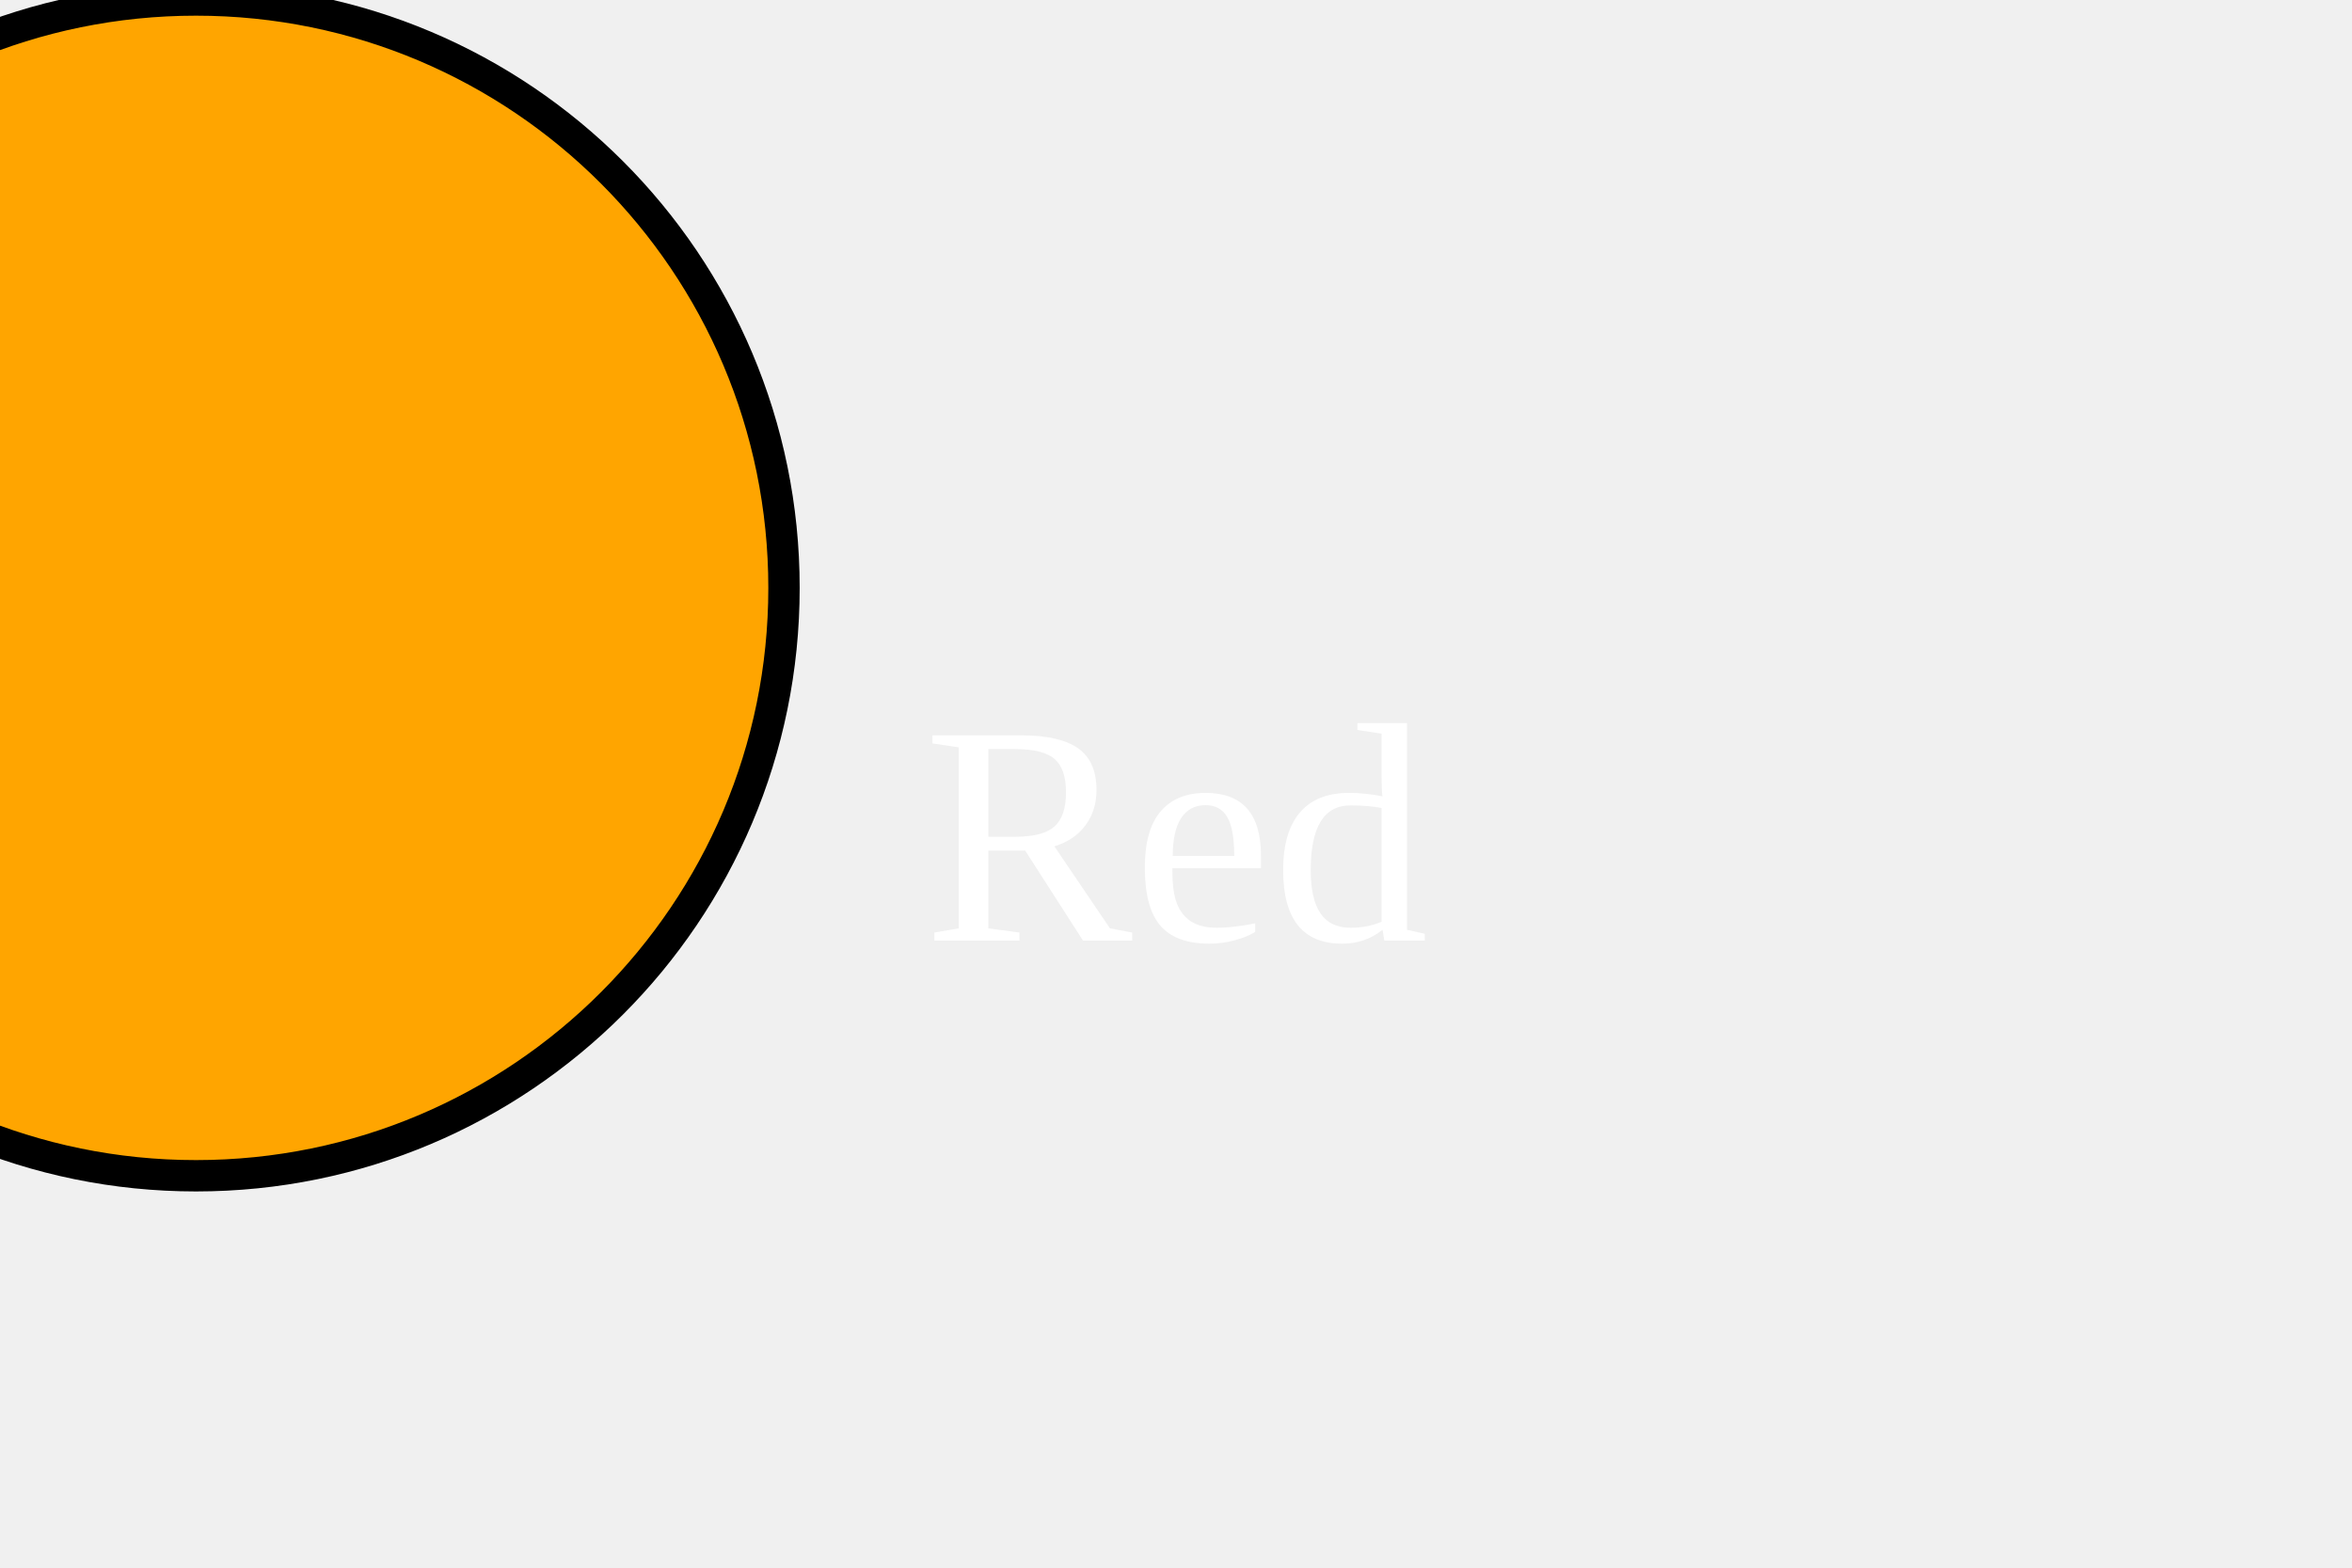
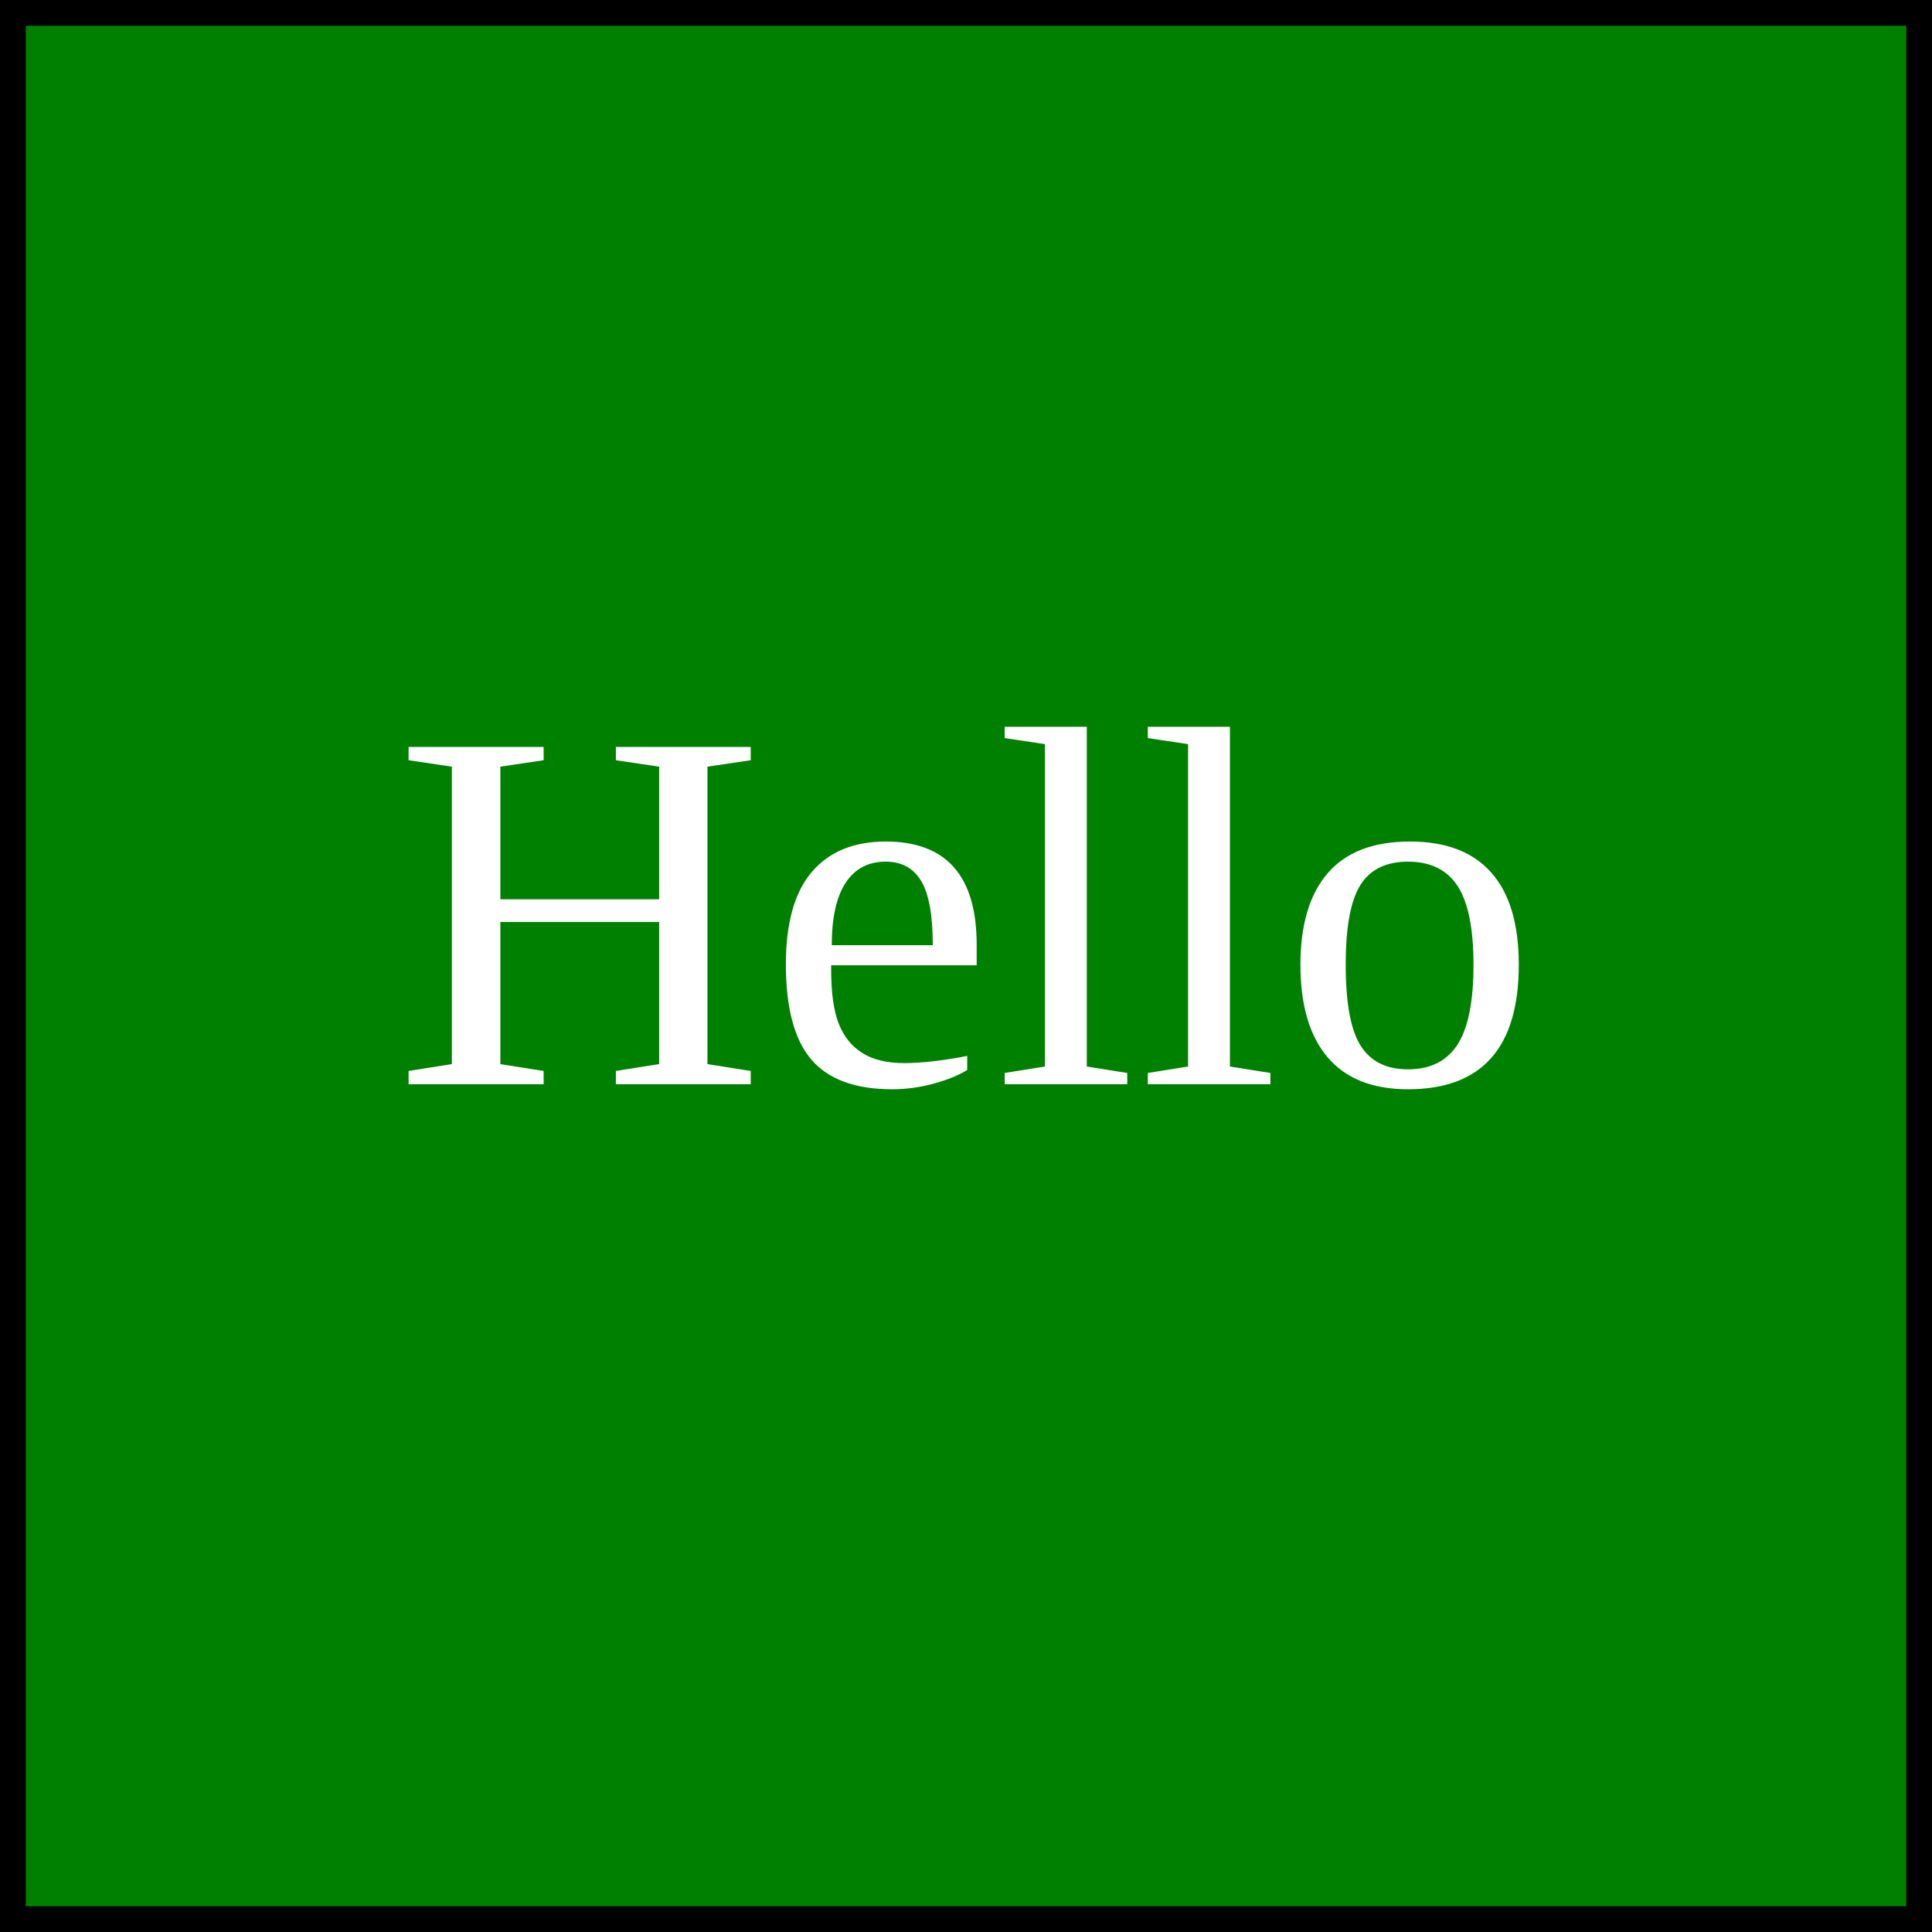
- <svg xmlns="http://www.w3.org/2000/svg" width="300" height="200" version="1.1">
-   <circle cx="25" cy="75" r="75" stroke="black" fill="Orange" stroke-width="4" />
-   <text x="150" y="120" text-anchor="middle" font-size="40" fill="White">Red</text>
+ <svg xmlns="http://www.w3.org/2000/svg" width="150" height="150" version="1.1">
+   <rect x="0" y="0" width="150" height="150" stroke="black" fill="Green" stroke-width="4" />
+   <text x="75" y="75" dominant-baseline="middle" text-anchor="middle" font-size="40" fill="White">Hello</text>
</svg>
